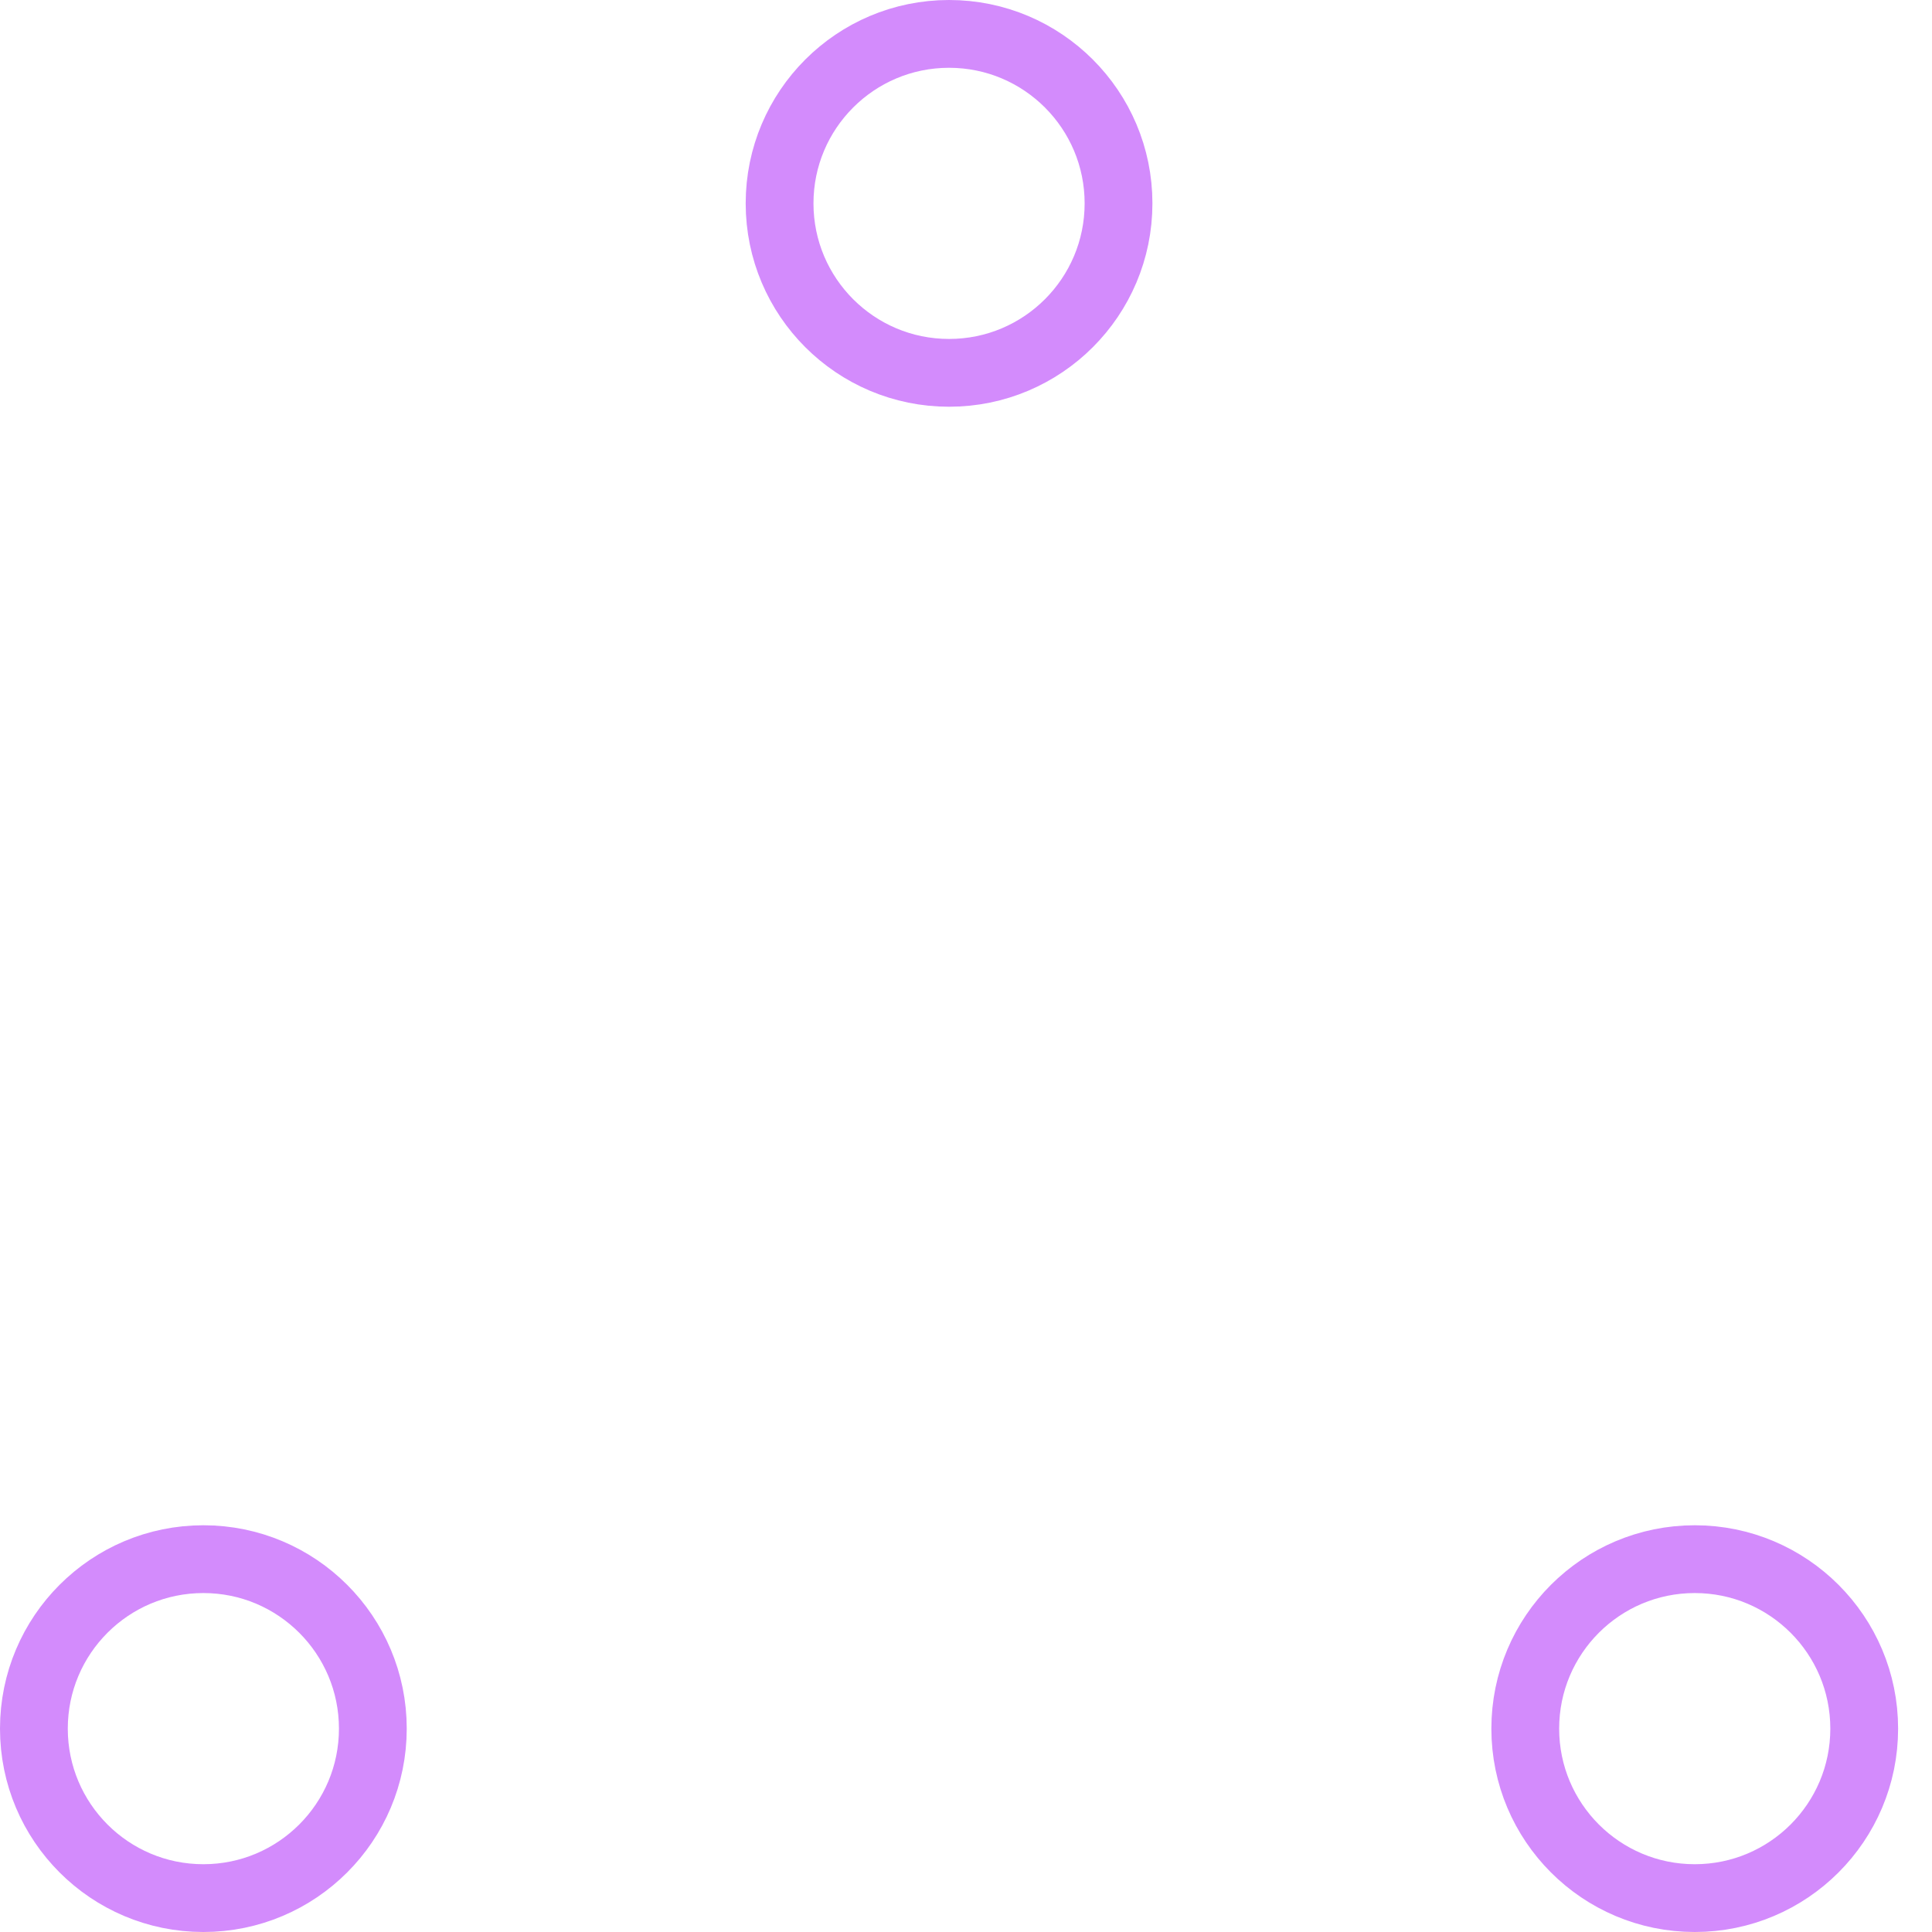
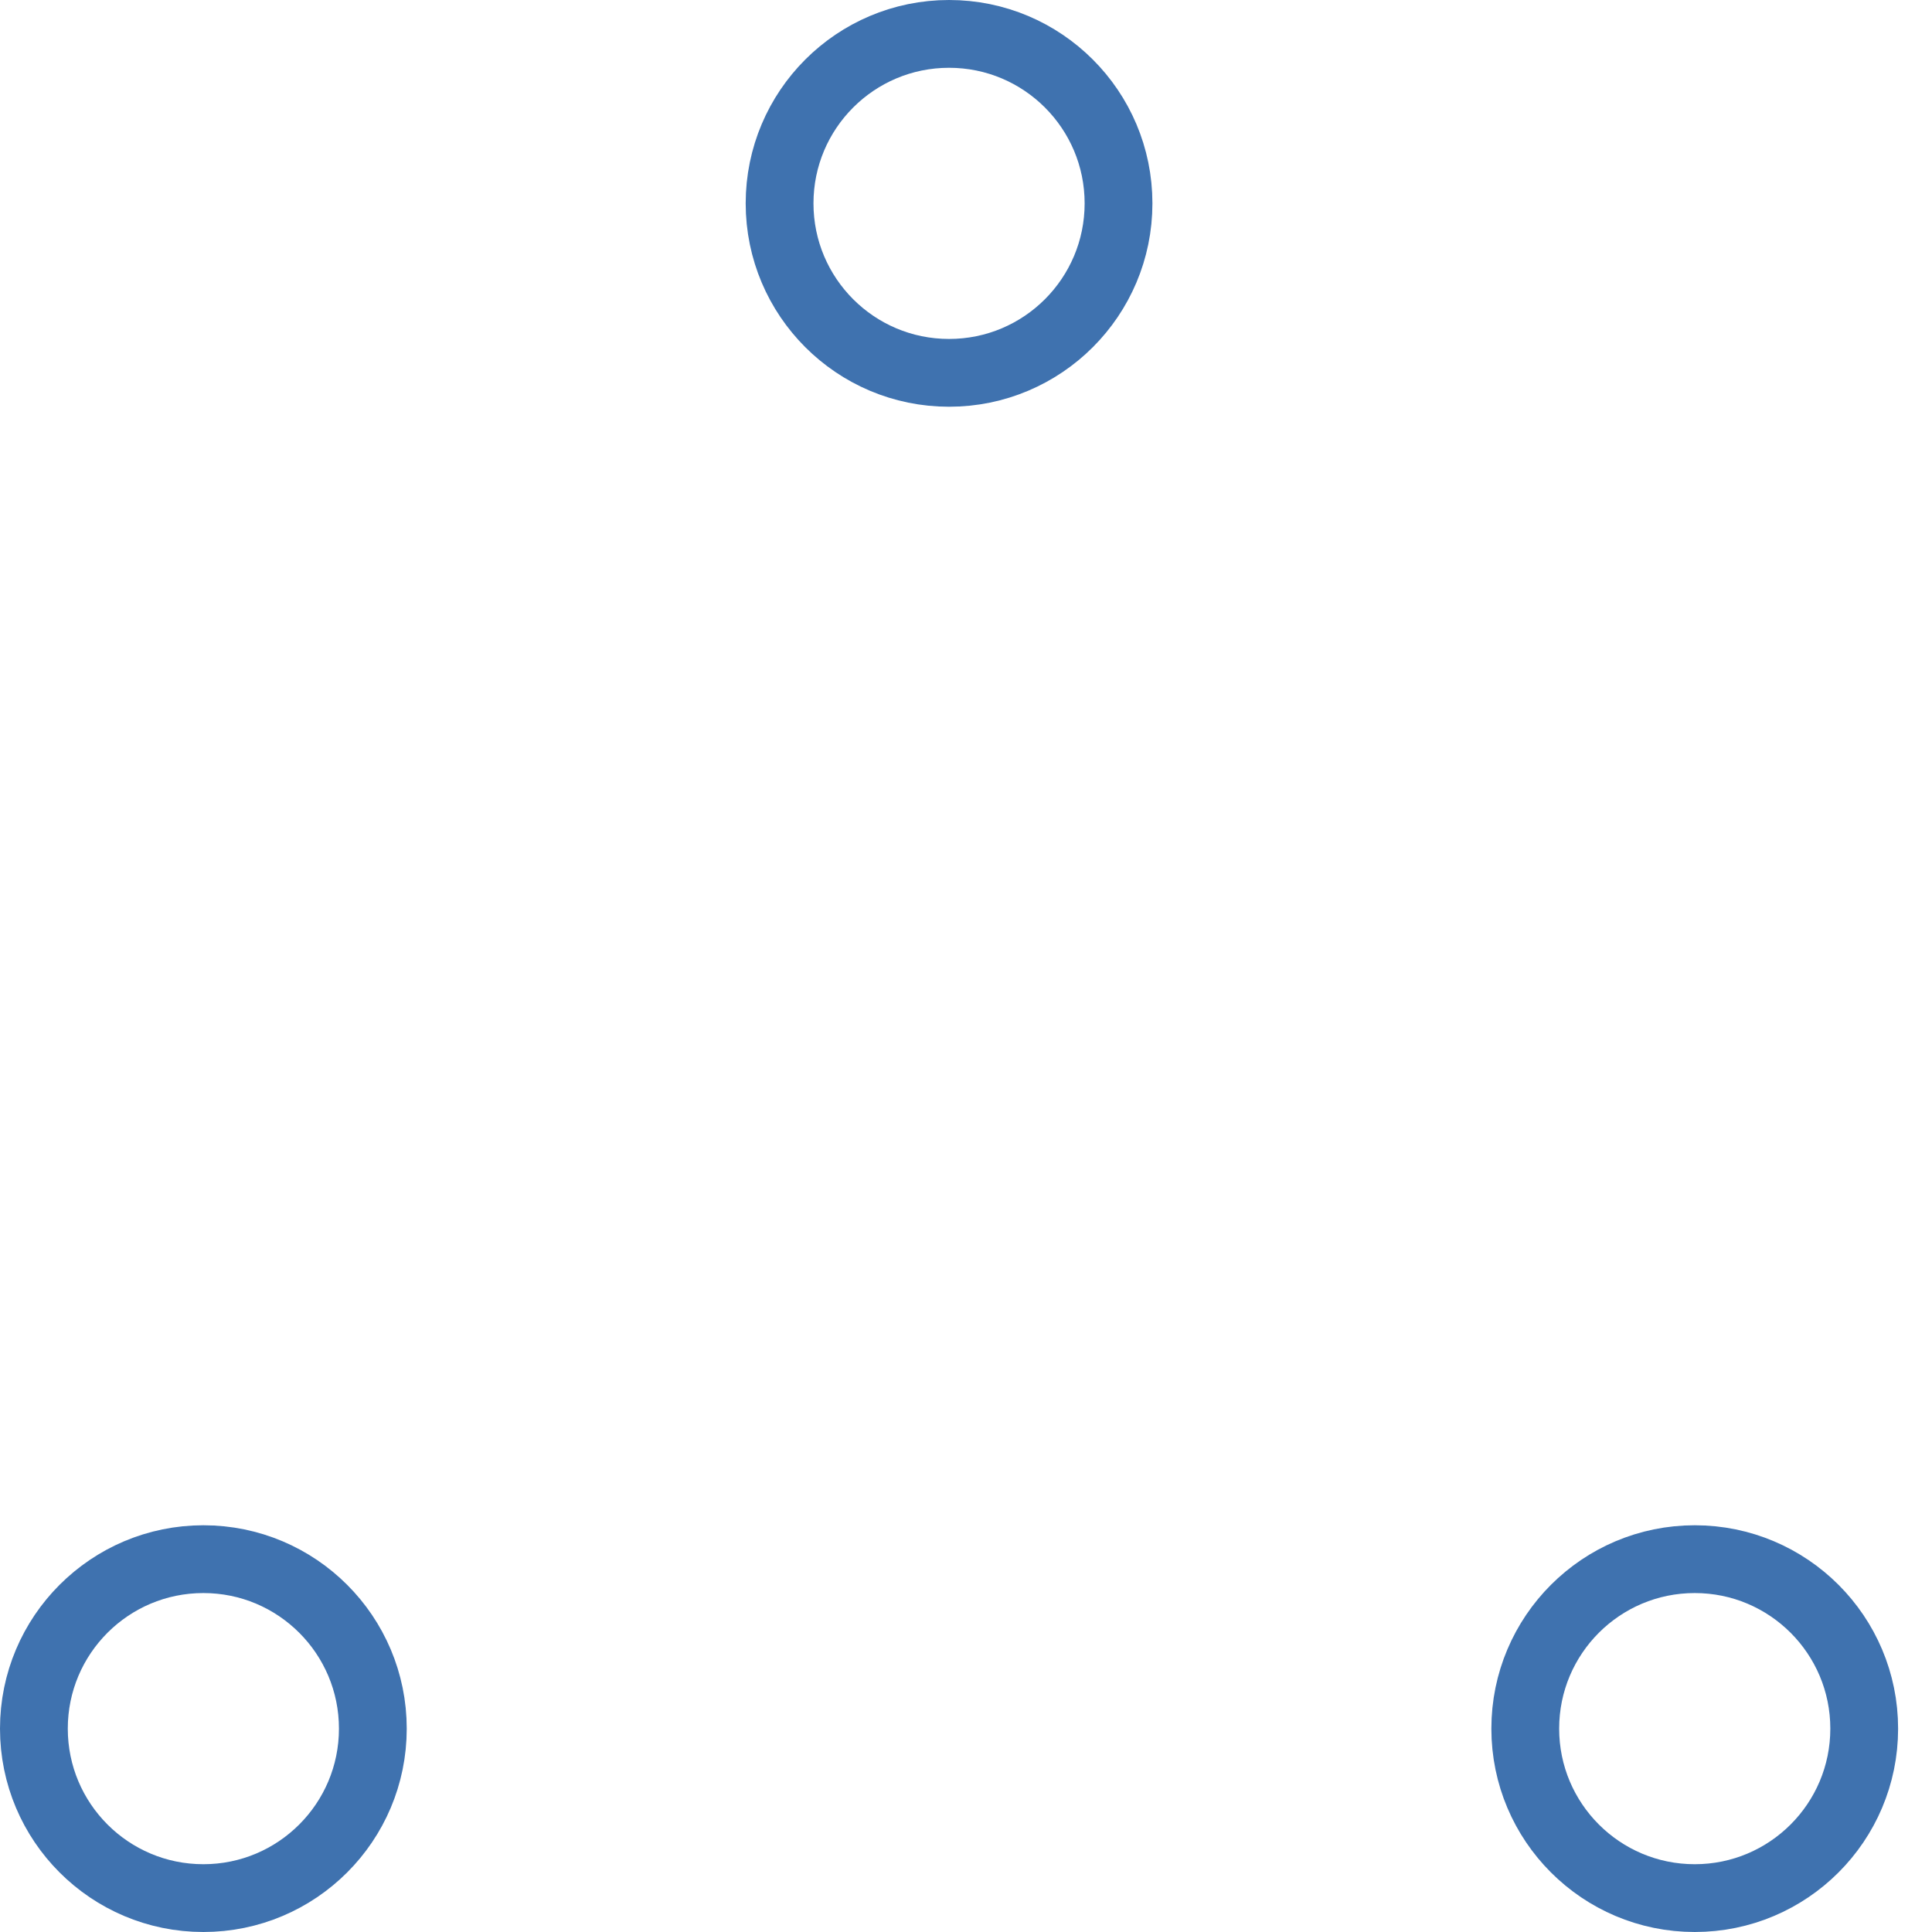
- <svg xmlns="http://www.w3.org/2000/svg" width="80" height="80" viewBox="0 0 57 57" stroke="#d38bfc">
+ <svg xmlns="http://www.w3.org/2000/svg" width="80" height="80" viewBox="0 0 57 57" stroke="#3F72AF">
  <g fill="none" fill-rule="evenodd">
    <g transform="translate(1 1)" stroke-width="2">
      <circle cx="5" cy="50" r="5">
        <animate attributeName="cy" begin="0s" dur="2.2s" values="50;5;50;50" calcMode="linear" repeatCount="indefinite" />
        <animate attributeName="cx" begin="0s" dur="2.2s" values="5;27;49;5" calcMode="linear" repeatCount="indefinite" />
      </circle>
      <circle cx="27" cy="5" r="5">
        <animate attributeName="cy" begin="0s" dur="2.2s" from="5" to="5" values="5;50;50;5" calcMode="linear" repeatCount="indefinite" />
        <animate attributeName="cx" begin="0s" dur="2.2s" from="27" to="27" values="27;49;5;27" calcMode="linear" repeatCount="indefinite" />
      </circle>
      <circle cx="49" cy="50" r="5">
        <animate attributeName="cy" begin="0s" dur="2.2s" values="50;50;5;50" calcMode="linear" repeatCount="indefinite" />
        <animate attributeName="cx" from="49" to="49" begin="0s" dur="2.2s" values="49;5;27;49" calcMode="linear" repeatCount="indefinite" />
      </circle>
    </g>
  </g>
</svg>
